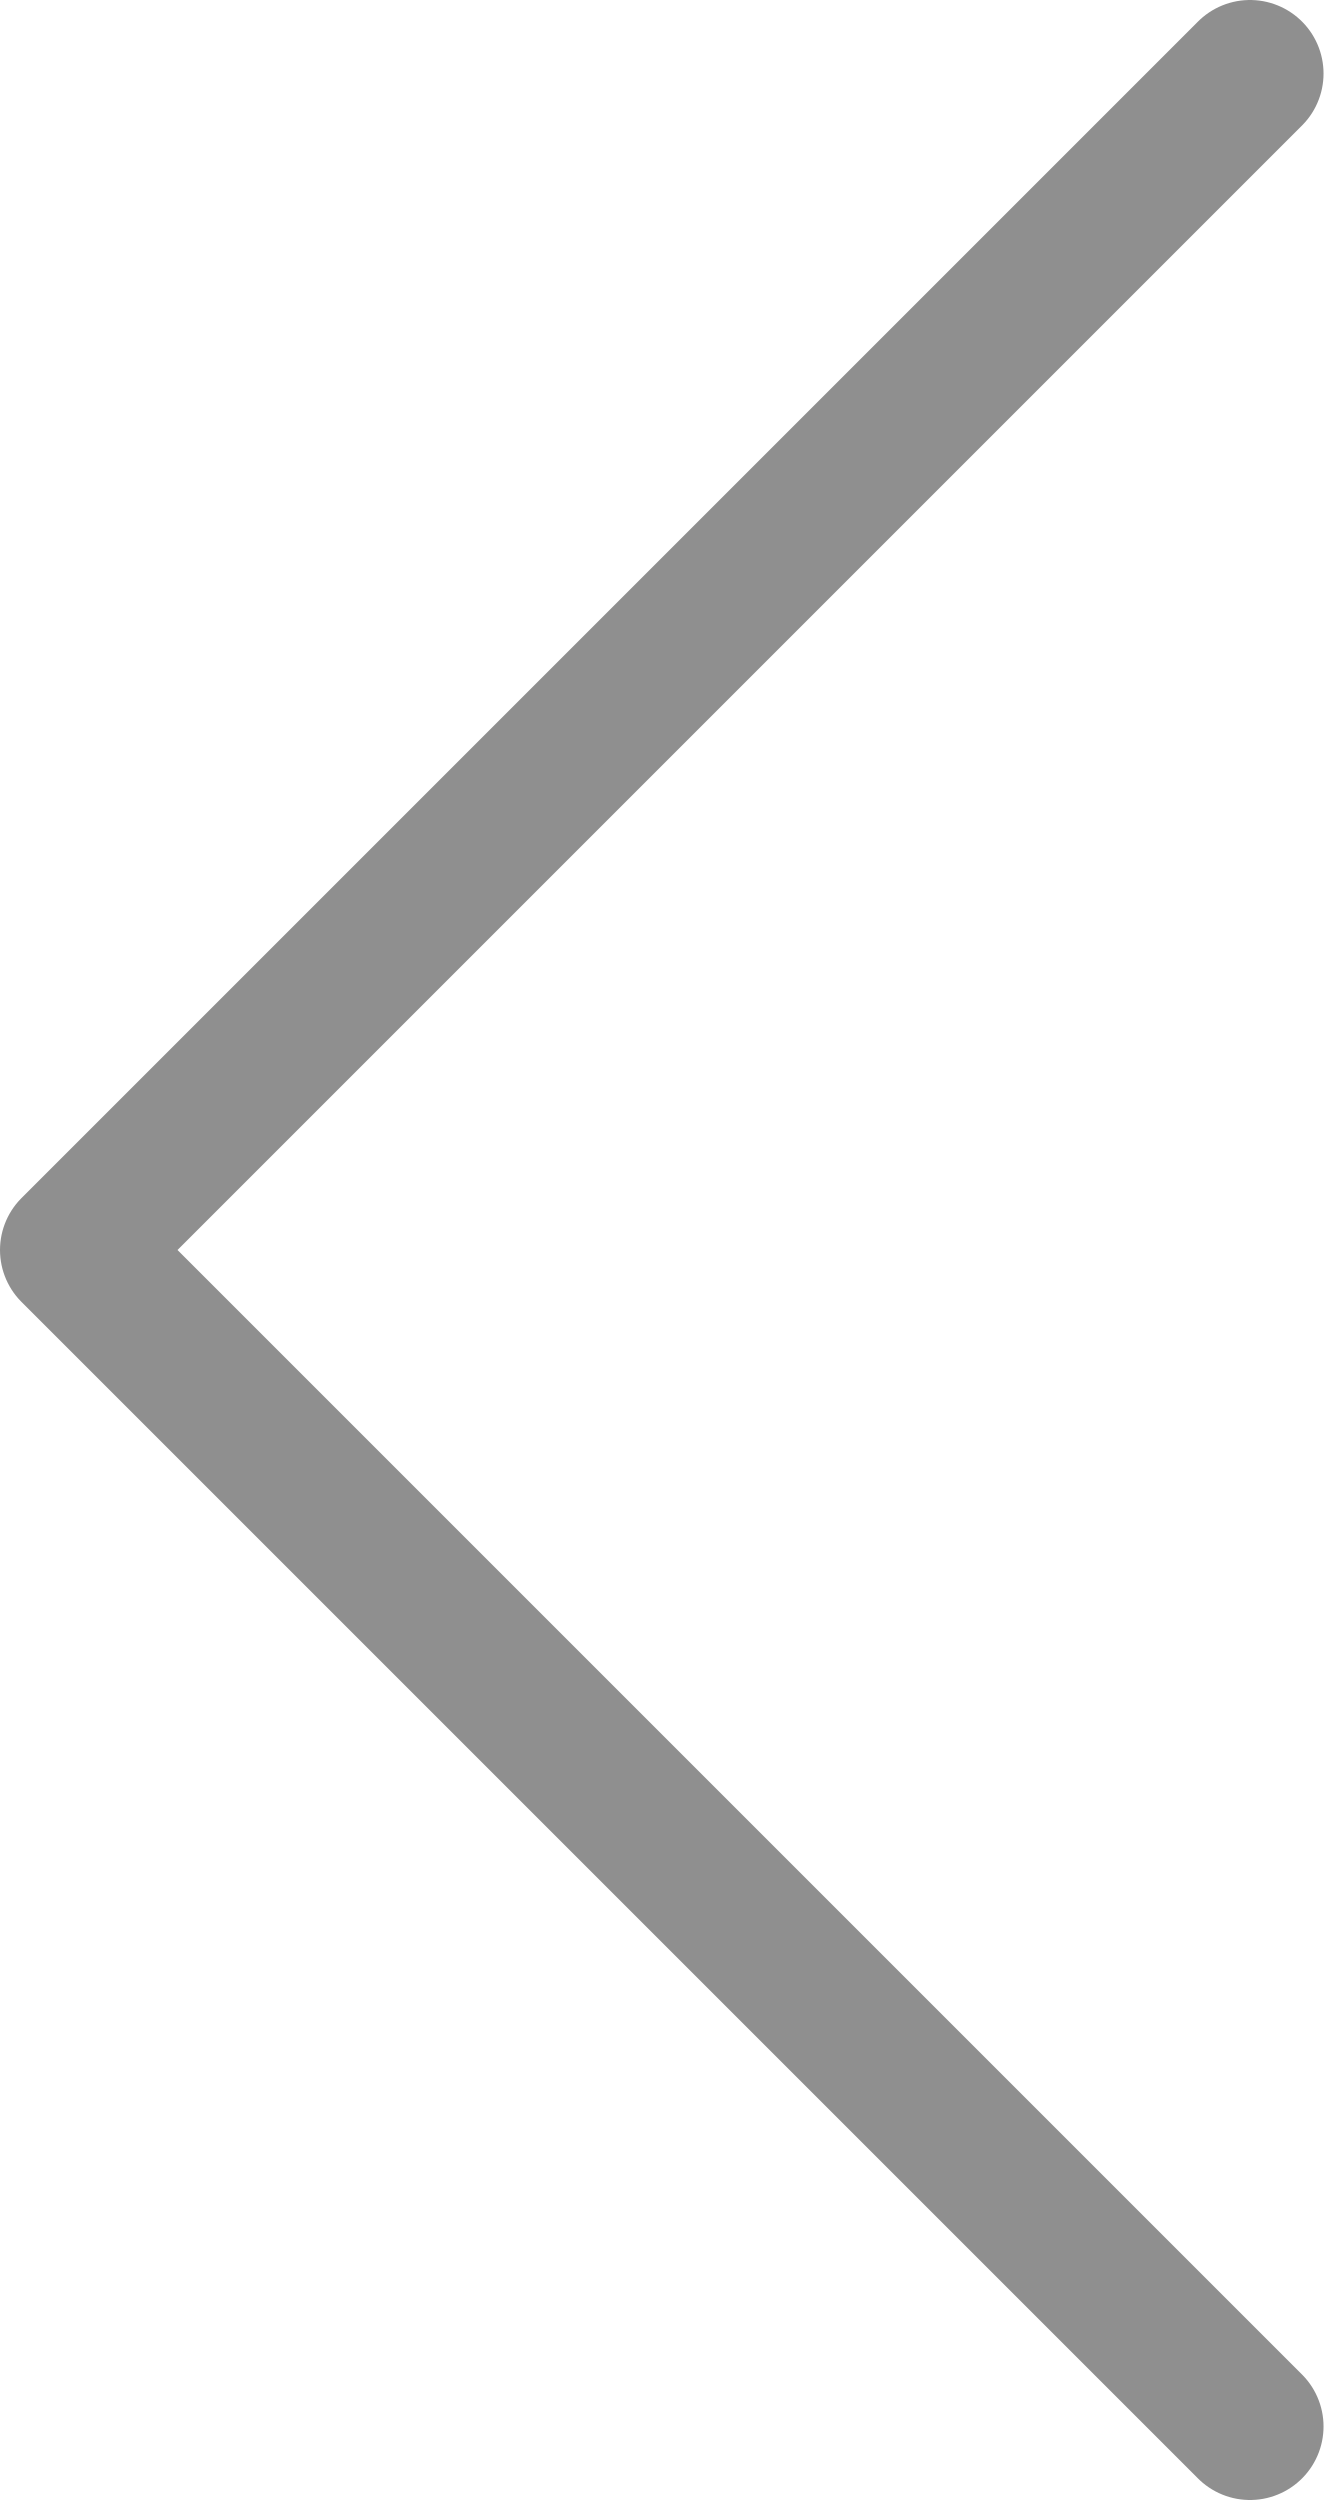
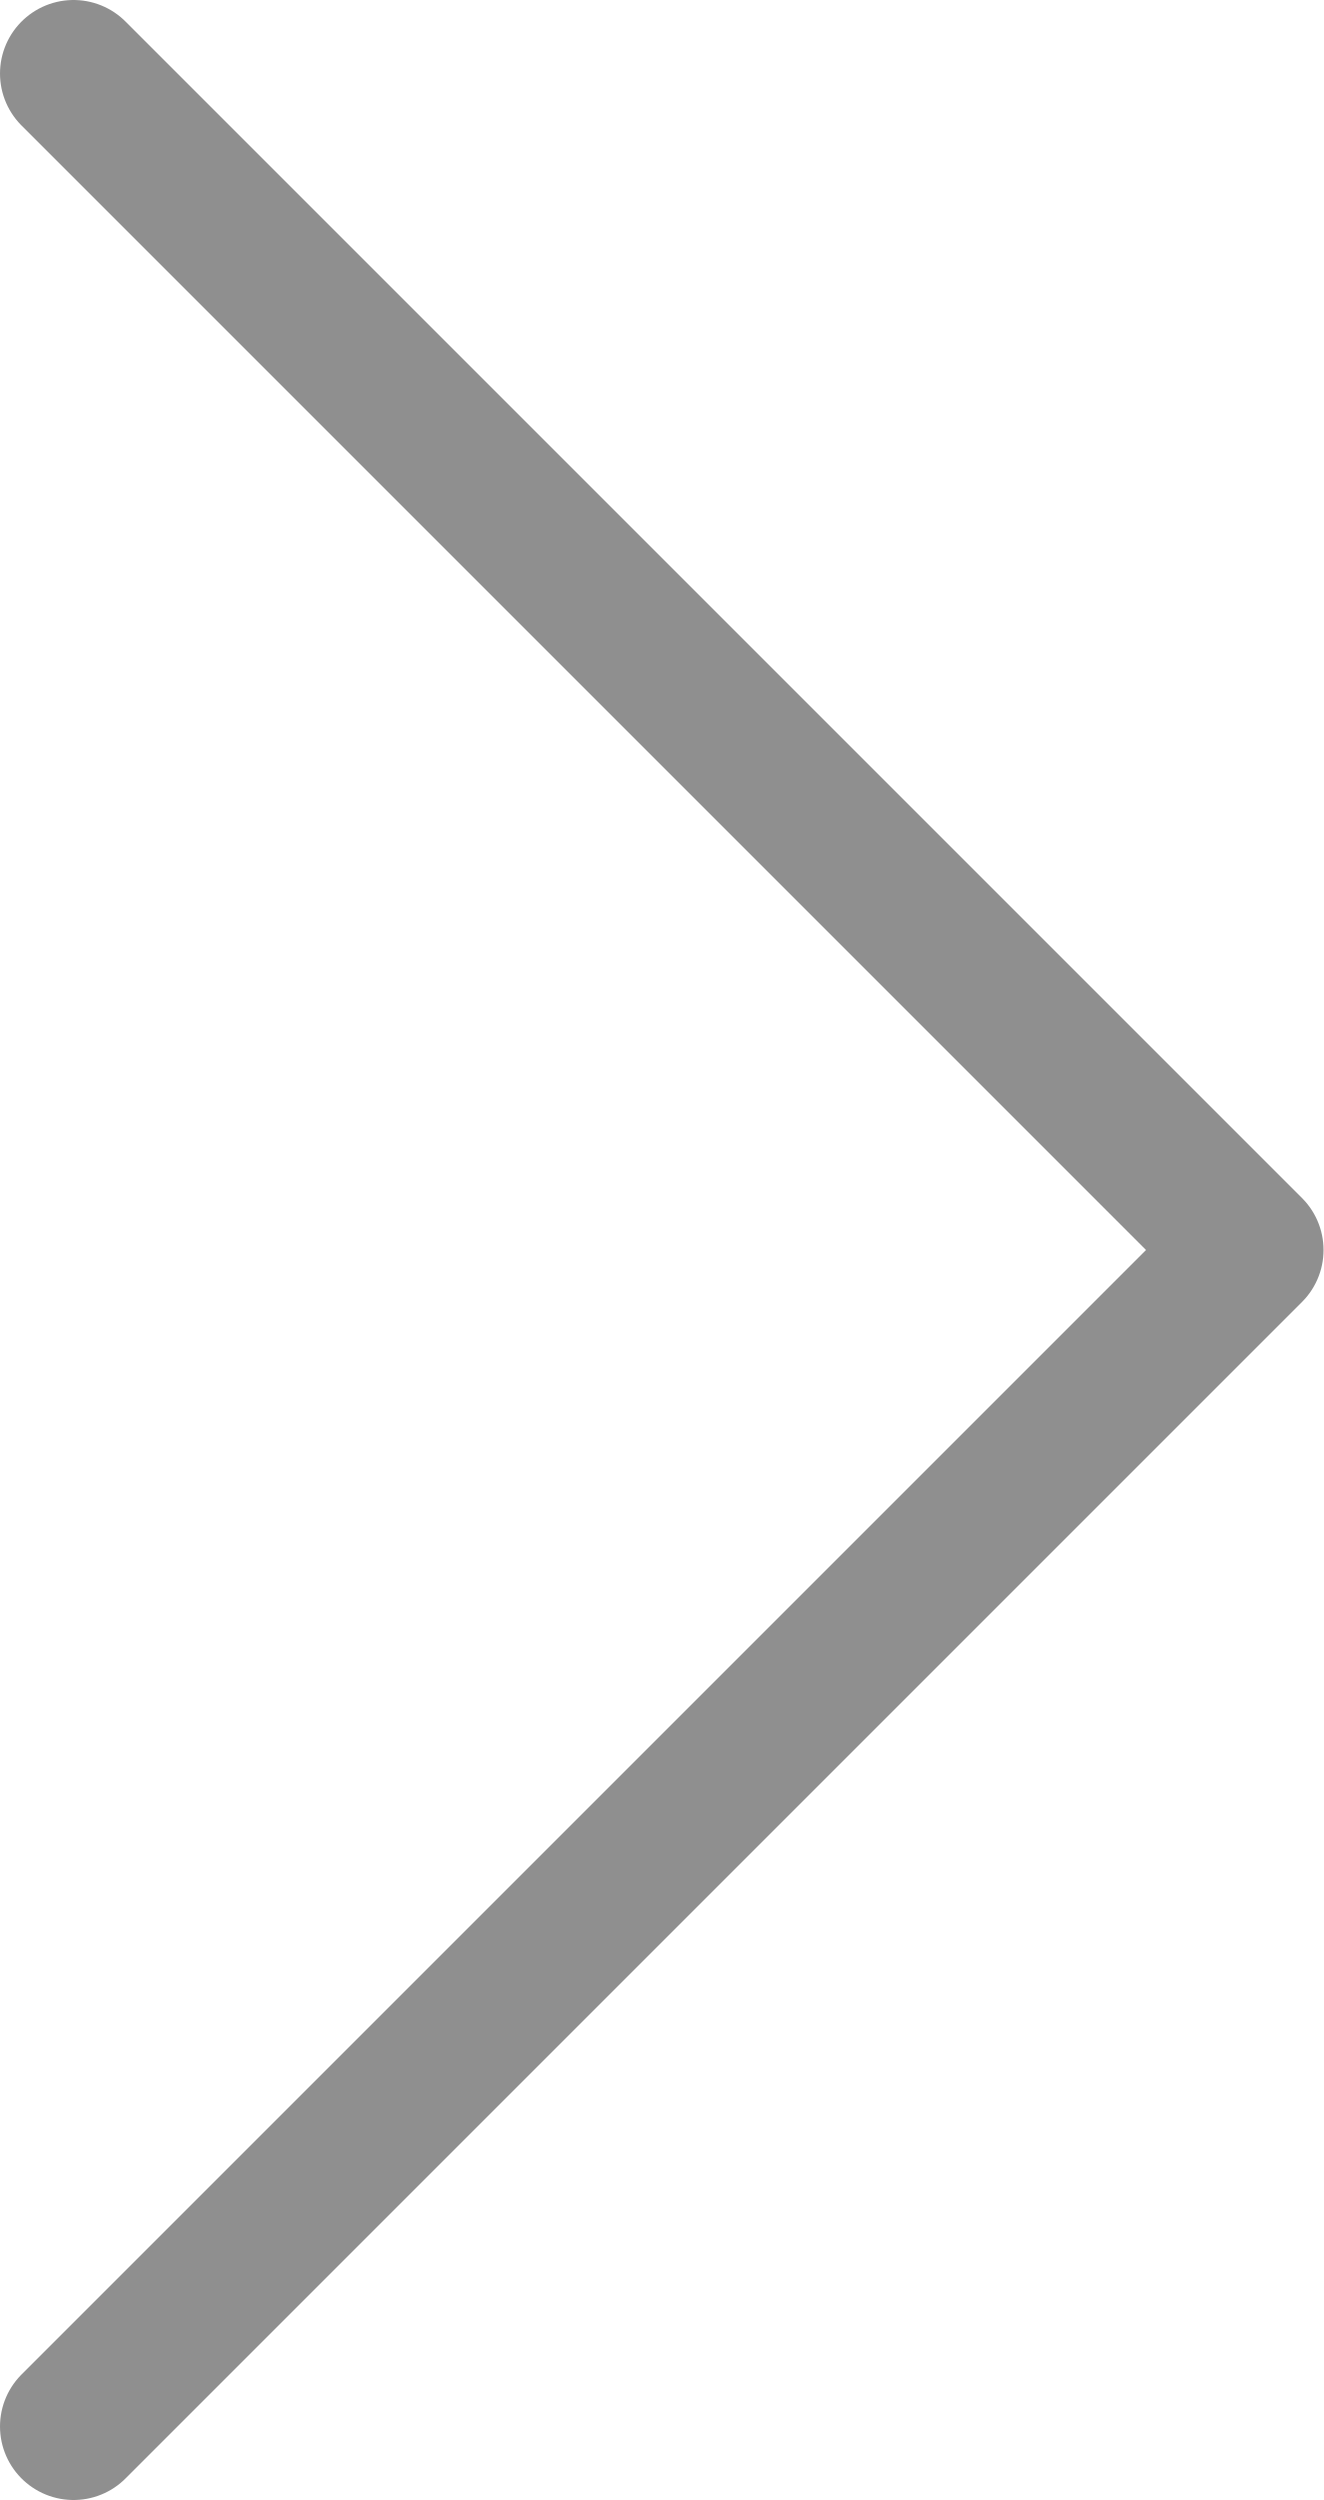
<svg xmlns="http://www.w3.org/2000/svg" width="9" height="17" viewBox="0 0 9 17" fill="none">
-   <path d="M8.5 16.5L0.5 8.5L8.5 0.5" stroke="#8F8F8F" stroke-linecap="round" stroke-linejoin="round" />
+   <path d="M0.5 0.5L8.5 8.5L0.5 16.5" stroke="#8F8F8F" stroke-linecap="round" stroke-linejoin="round" />
</svg>
